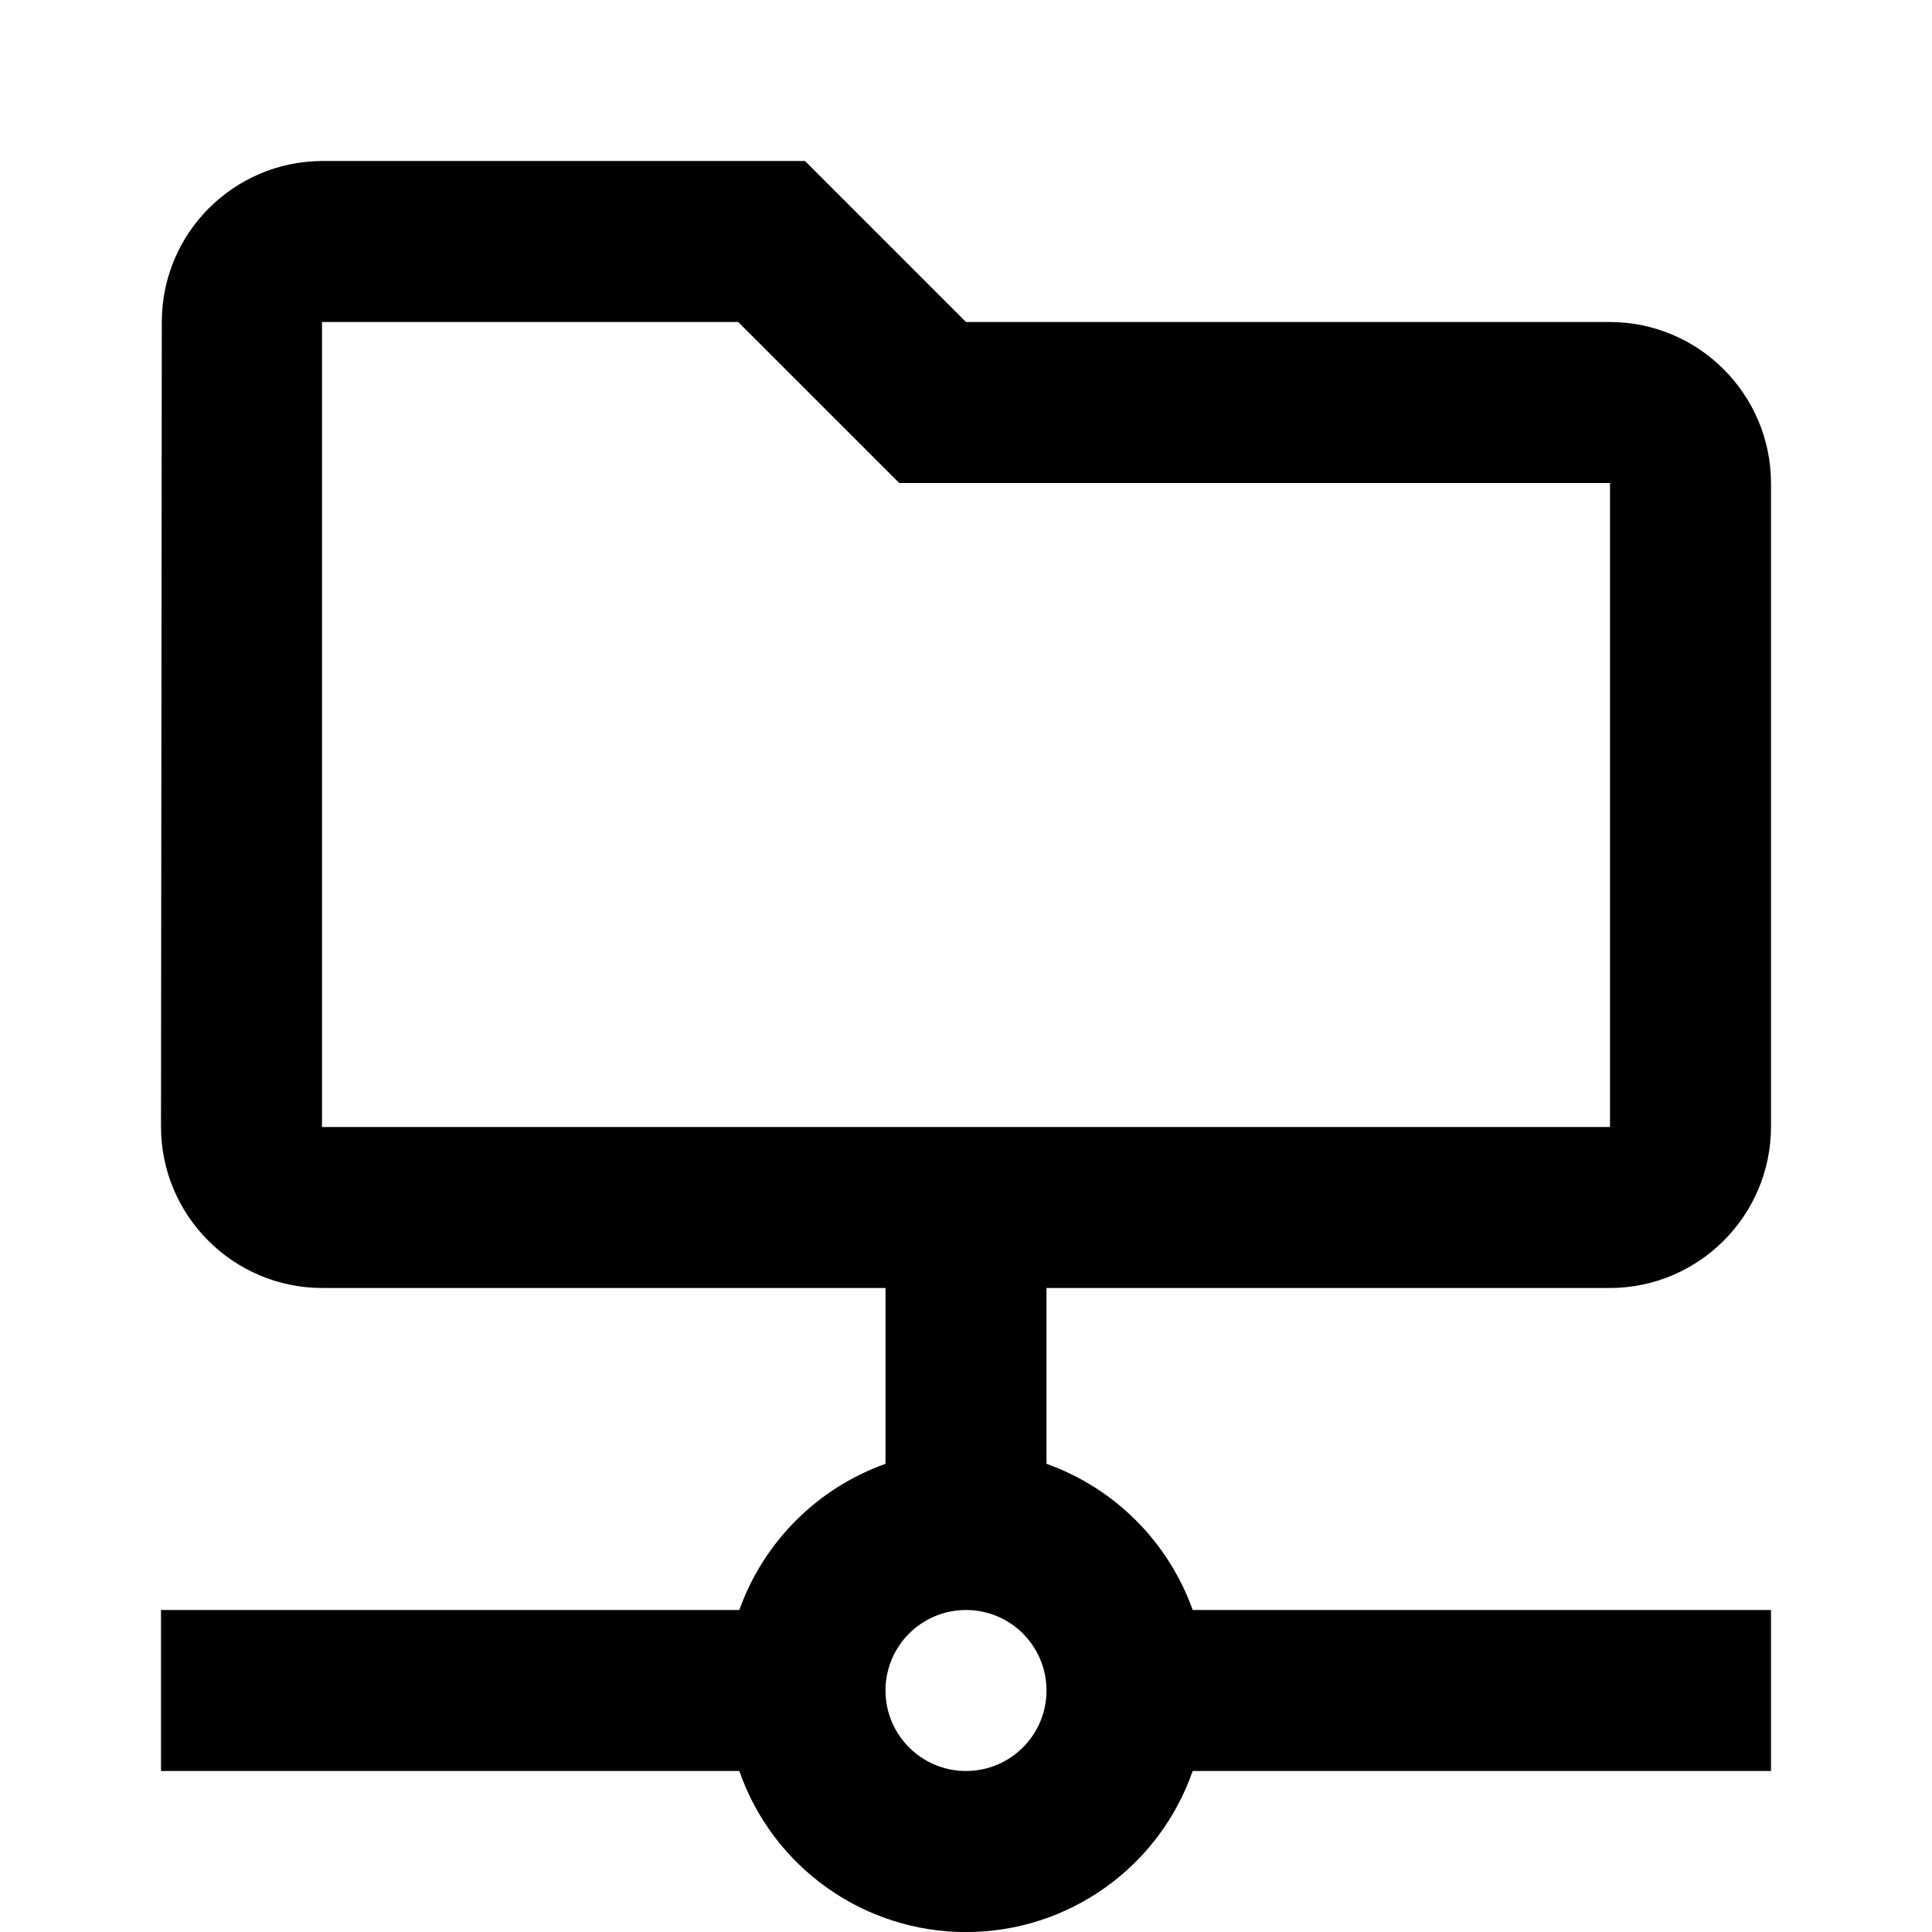
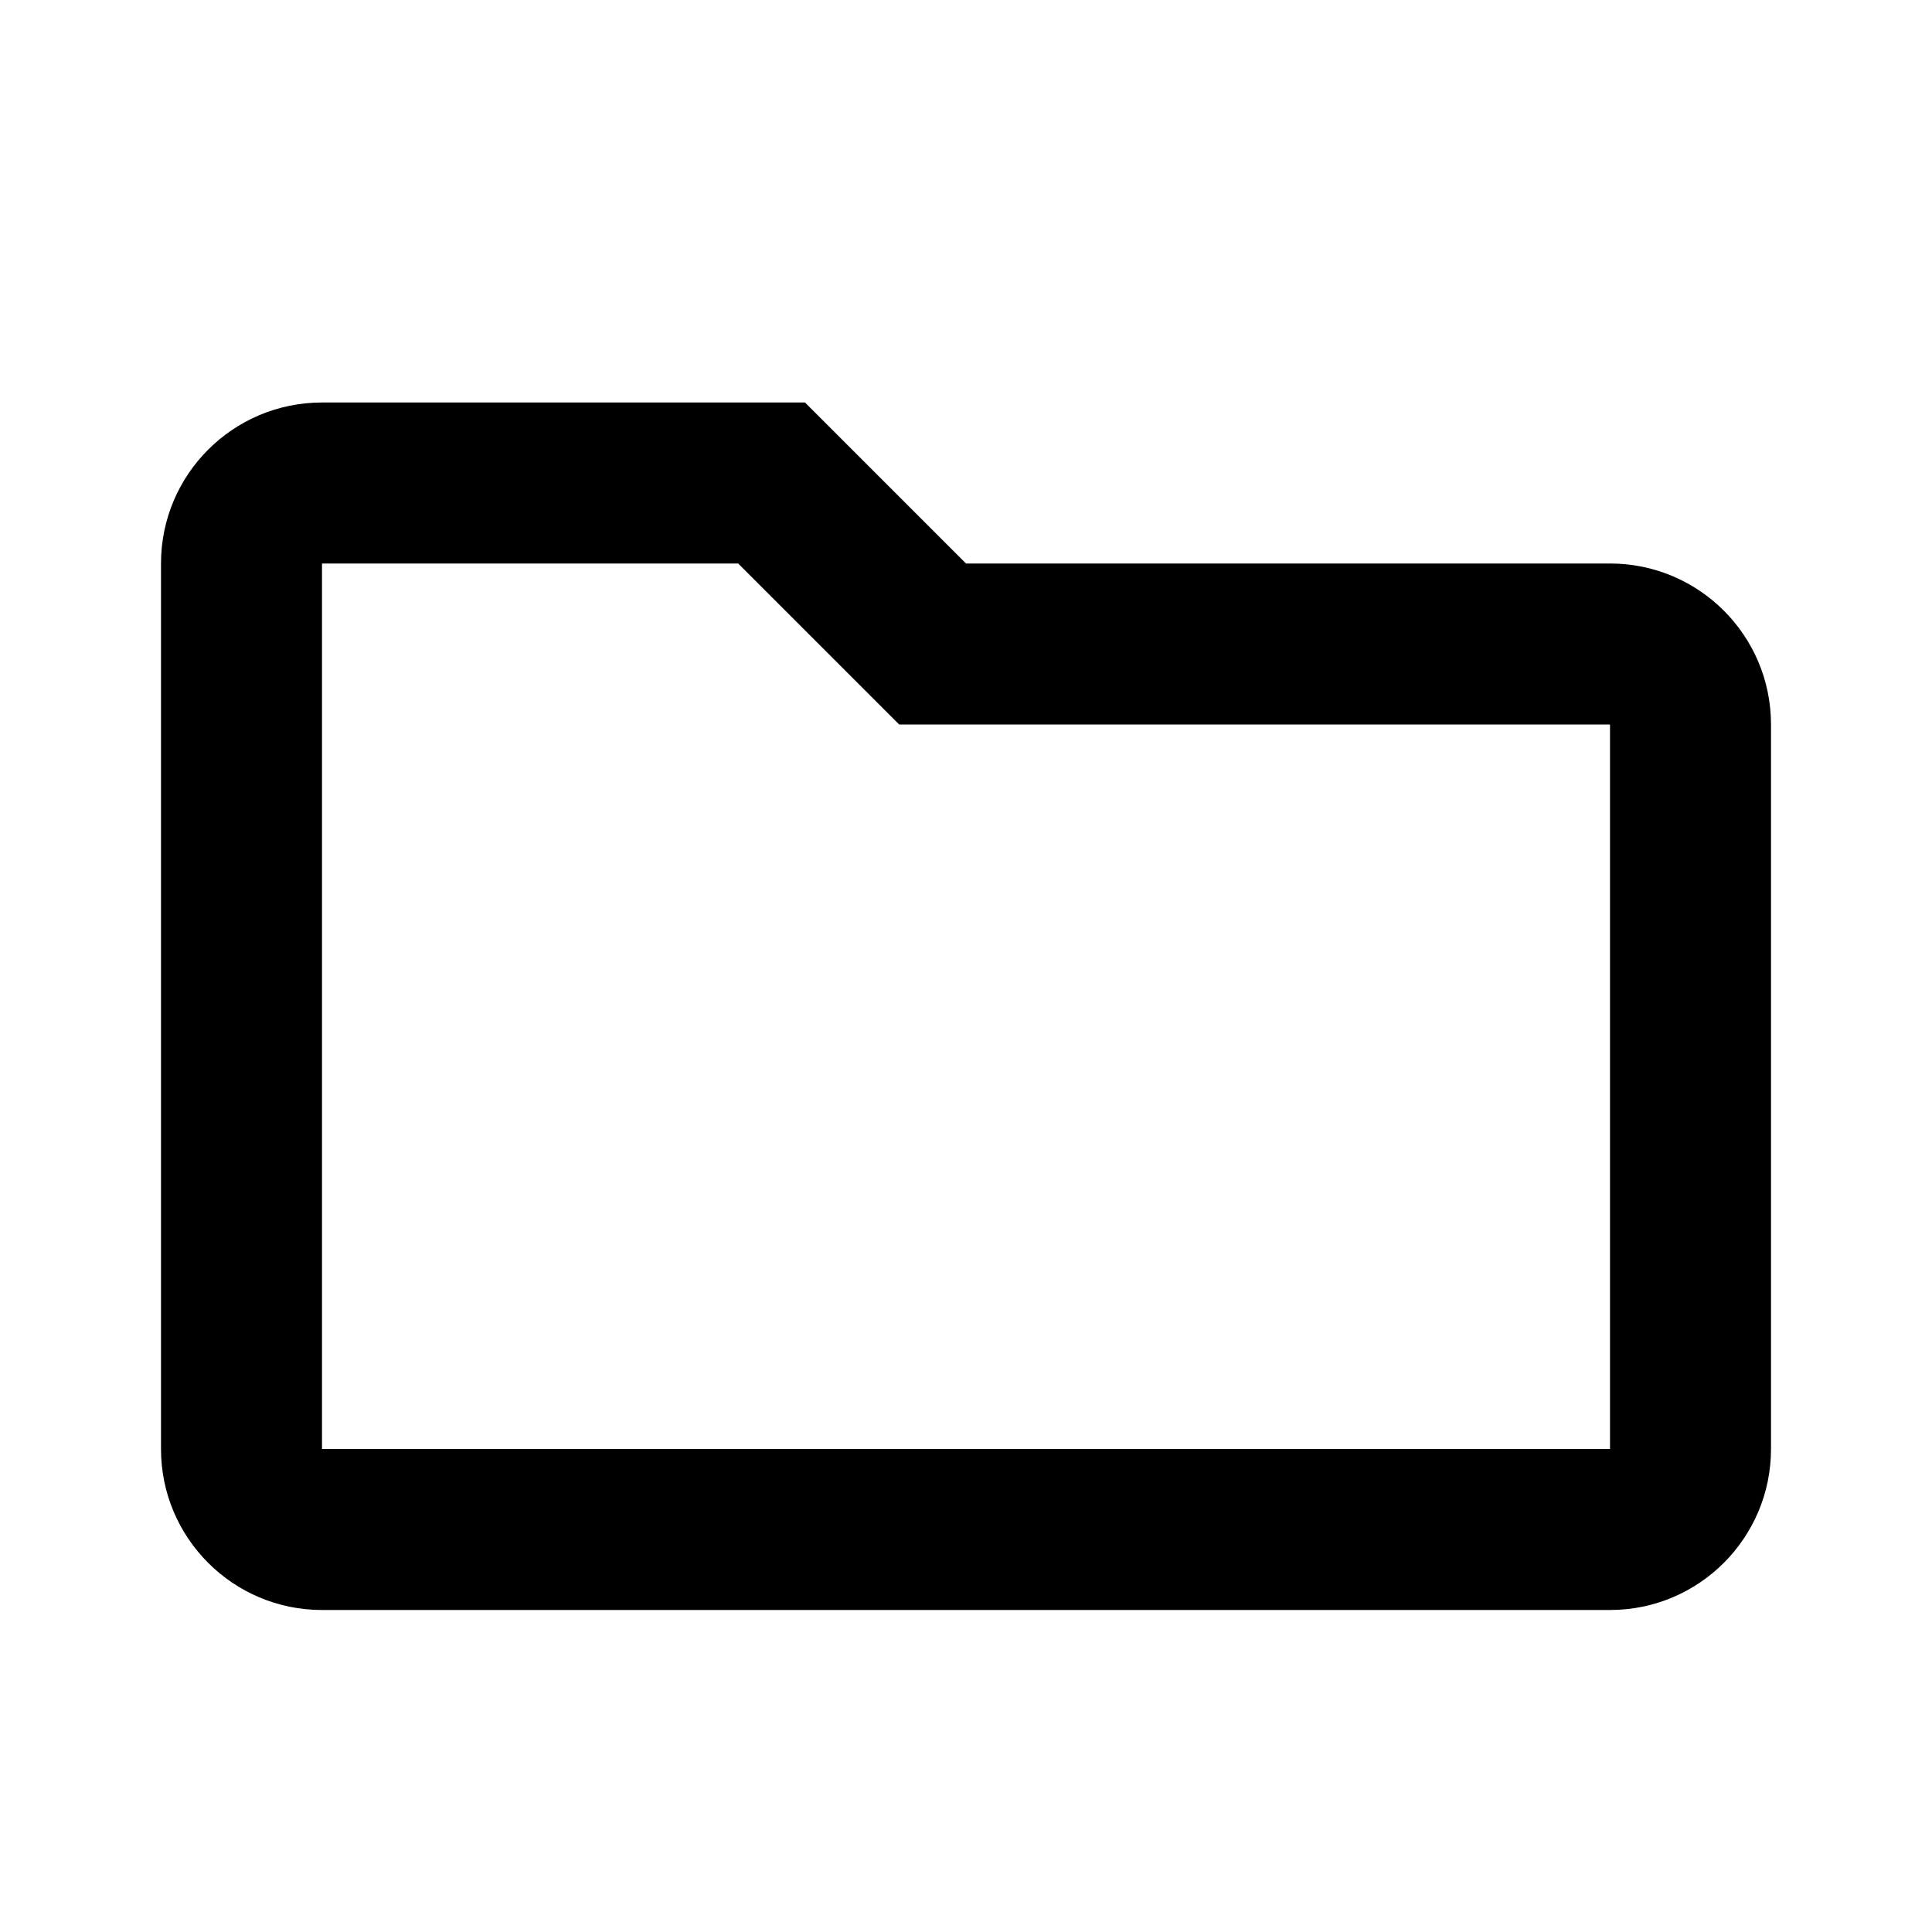
<svg xmlns="http://www.w3.org/2000/svg" viewBox="0 0 24 24">
-   <path d="M22,20H14.816A3,3,0,0,0,13,18.184V16h7a2.006,2.006,0,0,0,2-2V6a2.006,2.006,0,0,0-2-2H12L10,2H4A2,2,0,0,0,2.01,4L2,14a2.006,2.006,0,0,0,2,2h7v2.184A3,3,0,0,0,9.184,20H2v2H9.184a2.982,2.982,0,0,0,5.632,0H22ZM4,14V4H9.17l2,2H20v8Zm8,8a1,1,0,1,1,1-1A1,1,0,0,1,12,22Z" />
+   <path d="M20,20a2,2,0,0,0,2-2V9a2,2,0,0,0-2-2H12L10,5H4A2,2,0,0,0,2,7V18a2,2,0,0,0,2,2ZM4,18V7H9.17l2,2H20v9Z" />
  <path fill="none" stroke="#000" stroke-miterlimit="10" stroke-width=".5" d="M-252 -60H228V420H-252z" />
</svg>
